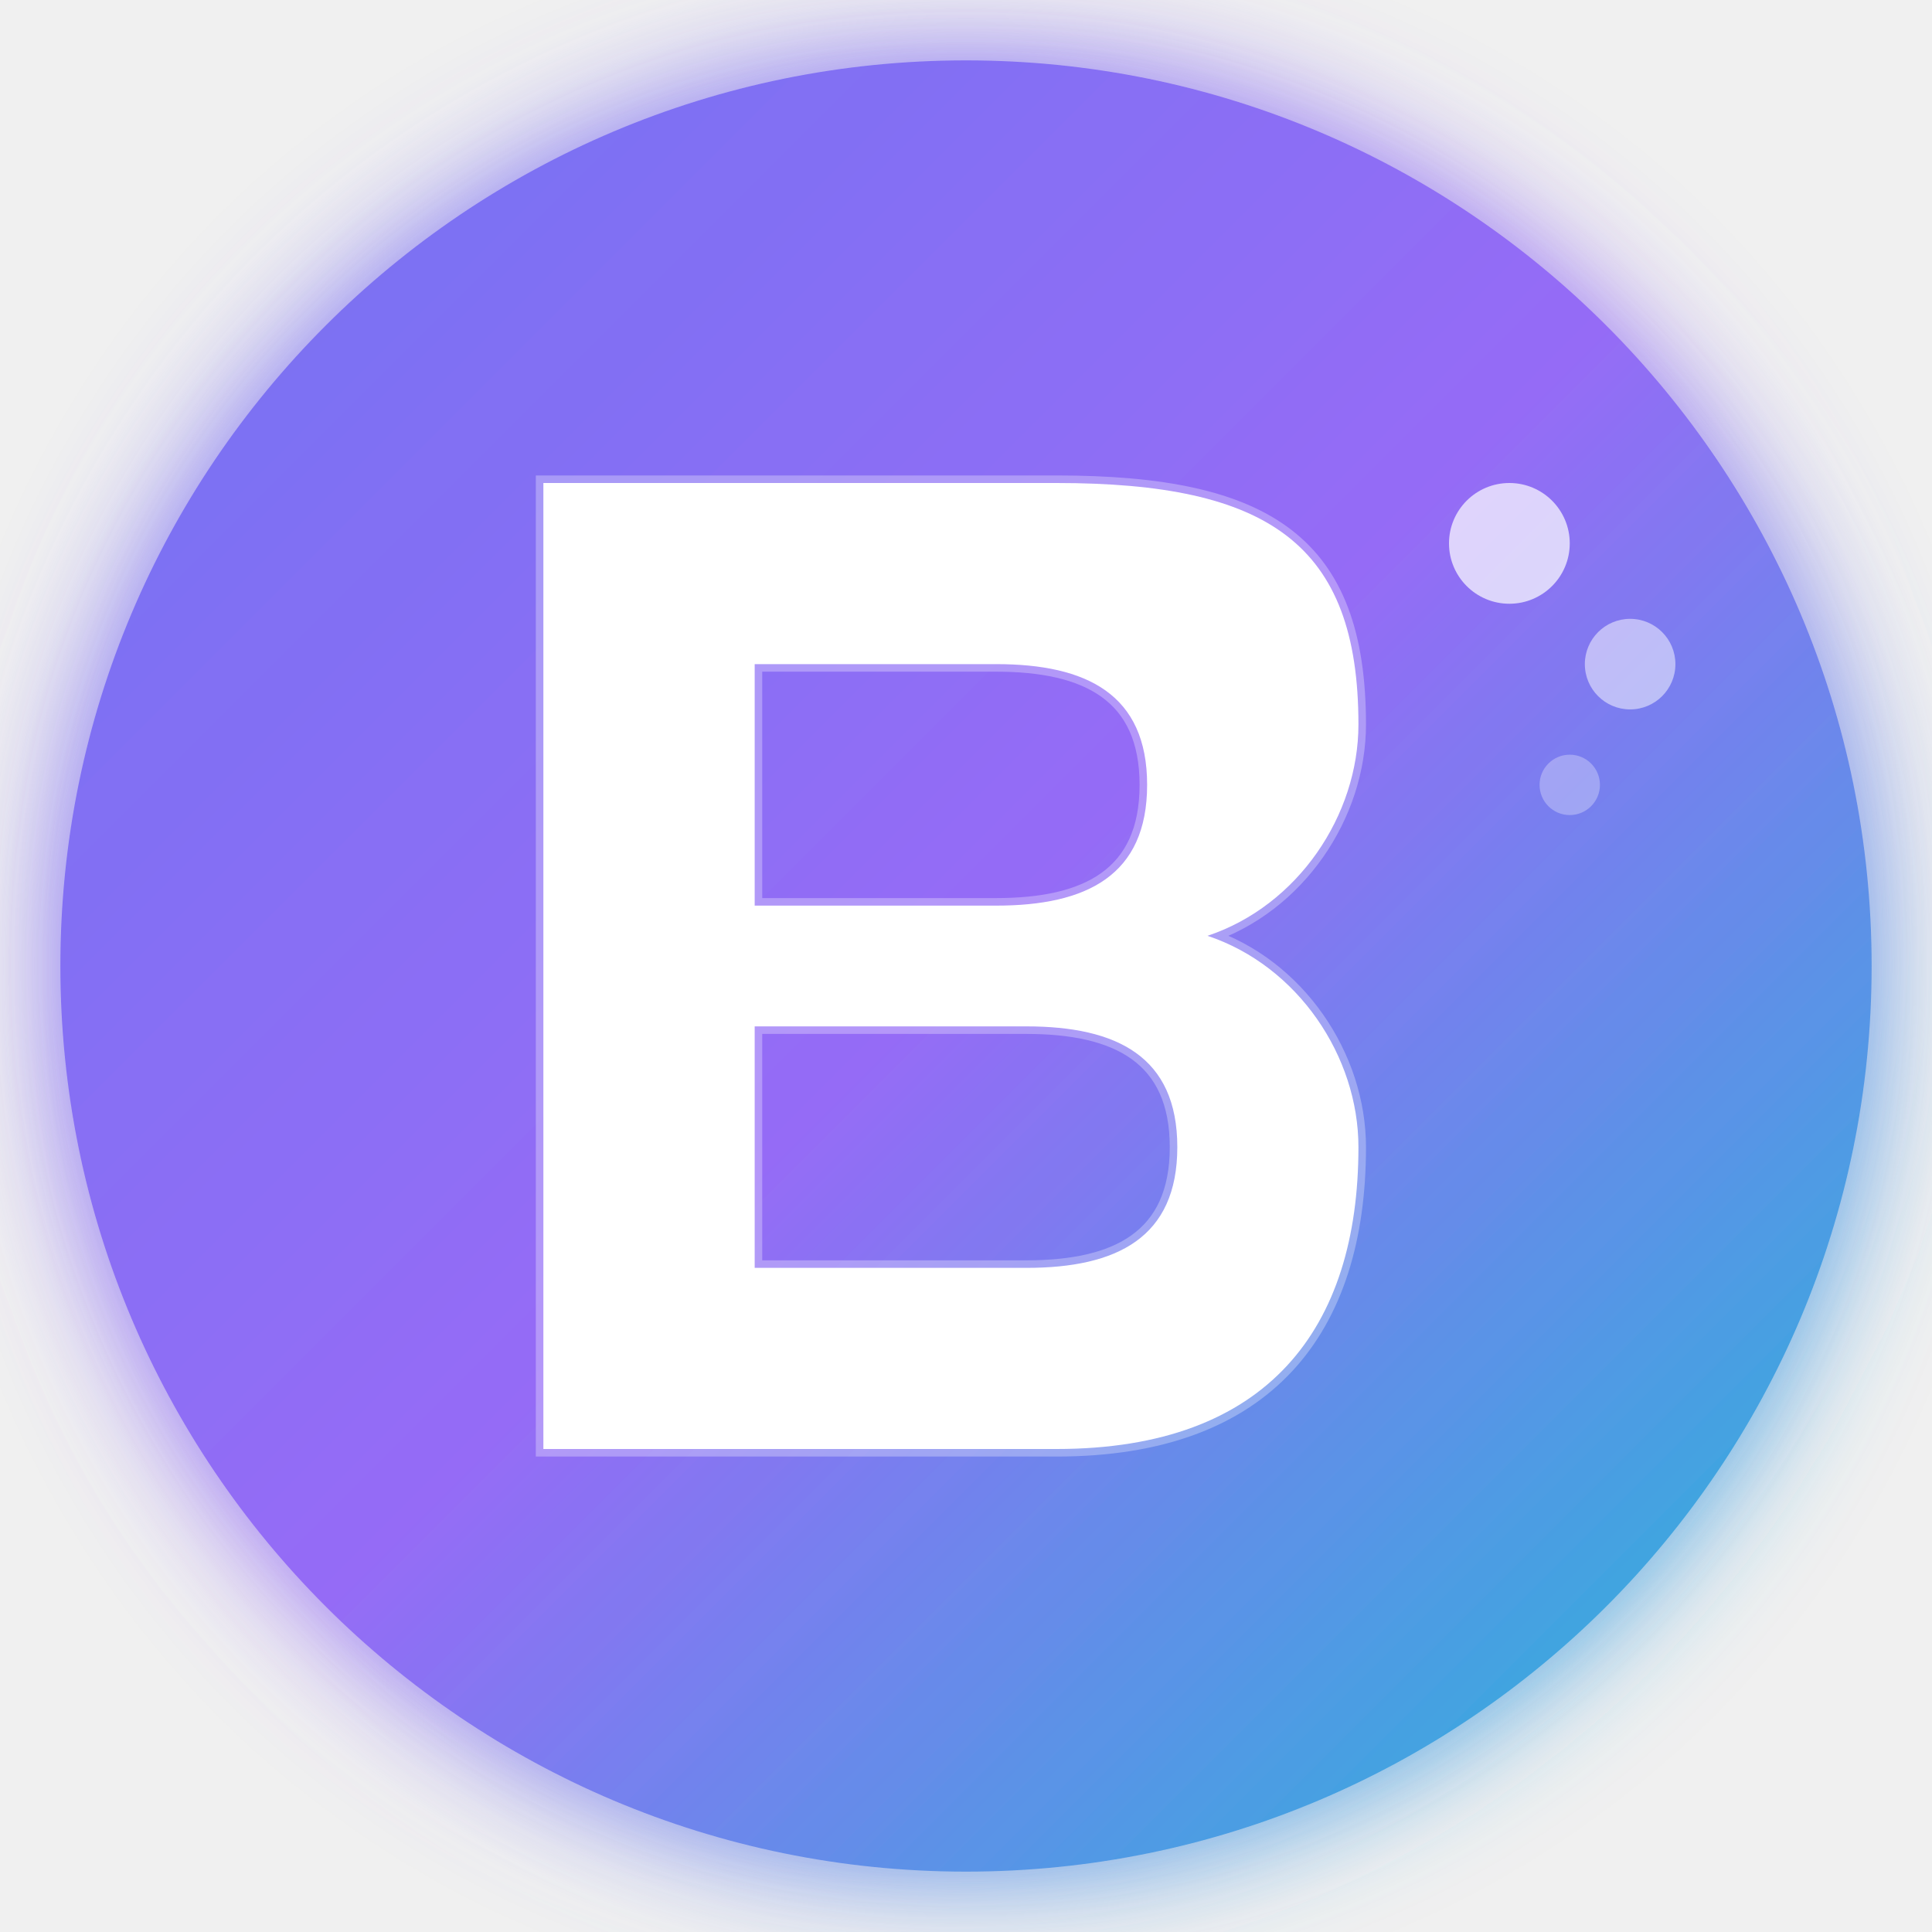
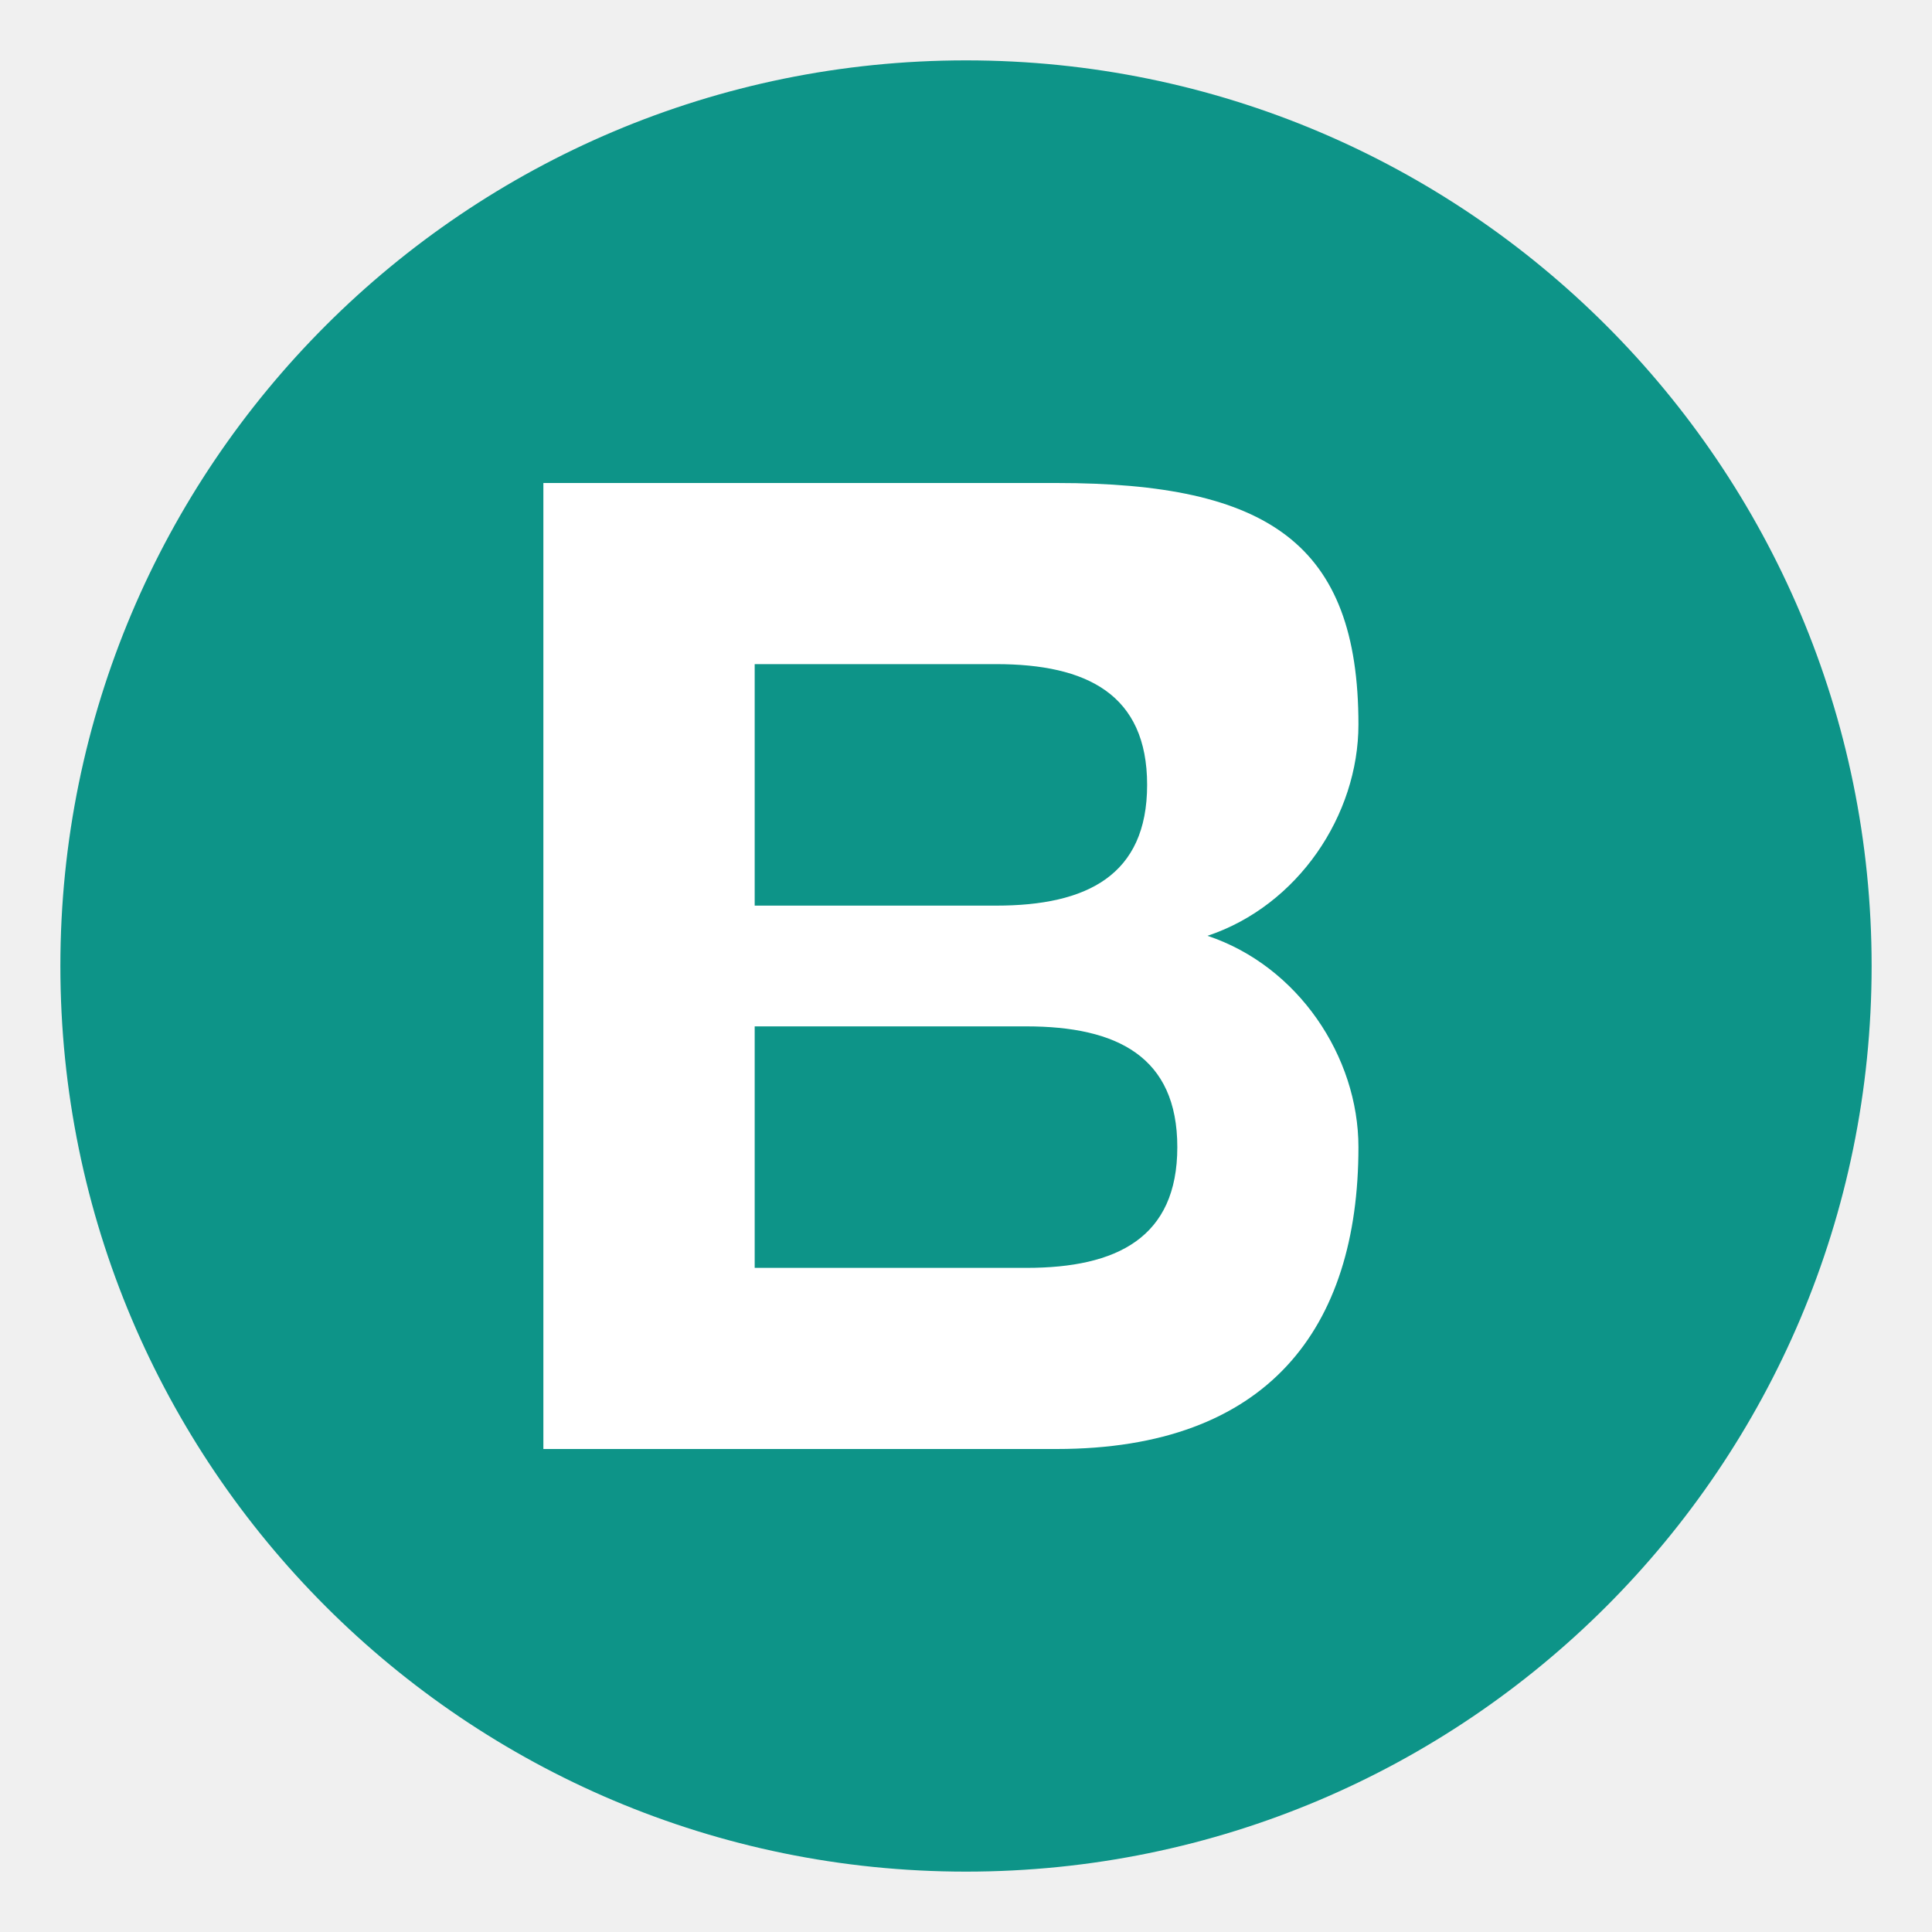
<svg xmlns="http://www.w3.org/2000/svg" viewBox="0 0 64 64" width="64" height="64">
-   <defs>
-     <linearGradient id="blogGradient" x1="0%" y1="0%" x2="100%" y2="100%">
-       <stop offset="0%" style="stop-color:#6366f1;stop-opacity:1" />
-       <stop offset="50%" style="stop-color:#8b5cf6;stop-opacity:1" />
-       <stop offset="100%" style="stop-color:#06b6d4;stop-opacity:1" />
-     </linearGradient>
-     <linearGradient id="hoverGradient" x1="0%" y1="0%" x2="100%" y2="100%">
-       <stop offset="0%" style="stop-color:#4f46e5;stop-opacity:1" />
-       <stop offset="50%" style="stop-color:#7c3aed;stop-opacity:1" />
-       <stop offset="100%" style="stop-color:#0891b2;stop-opacity:1" />
-     </linearGradient>
-     <filter id="glow">
-       <feGaussianBlur stdDeviation="2" result="coloredBlur" />
-       <feMerge>
-         <feMergeNode in="coloredBlur" />
-         <feMergeNode in="SourceGraphic" />
-       </feMerge>
-     </filter>
-   </defs>
-   <circle cx="32" cy="32" r="30" fill="url(#blogGradient)" filter="url(#glow)" opacity="0.9" />
-   <path d="M 18 16             L 18 48            L 35 48            C 42 48 45 44 45 38            C 45 35 43 32 40 31            C 43 30 45 27 45 24            C 45 18 42 16 35 16            Z                        M 25 22            L 33 22            C 36 22 38 23 38 26            C 38 29 36 30 33 30            L 25 30            Z                        M 25 34            L 34 34              C 37 34 39 35 39 38            C 39 41 37 42 34 42            L 25 42            Z" fill="white" stroke="rgba(255,255,255,0.3)" stroke-width="0.5" />
-   <circle cx="50" cy="18" r="2" fill="rgba(255,255,255,0.7)" />
-   <circle cx="54" cy="22" r="1.5" fill="rgba(255,255,255,0.5)" />
-   <circle cx="52" cy="26" r="1" fill="rgba(255,255,255,0.3)" />
+   <circle cx="32" cy="32" r="30" fill="#0d9488" />
+   <path d="M 18 16 L 18 48 L 35 48 C 42 48 45 44 45 38 C 45 35 43 32 40 31 C 43 30 45 27 45 24 C 45 18 42 16 35 16 Z M 25 22 L 33 22 C 36 22 38 23 38 26 C 38 29 36 30 33 30 L 25 30 Z M 25 34 L 34 34 C 37 34 39 35 39 38 C 39 41 37 42 34 42 L 25 42 Z" fill="white" />
</svg>
